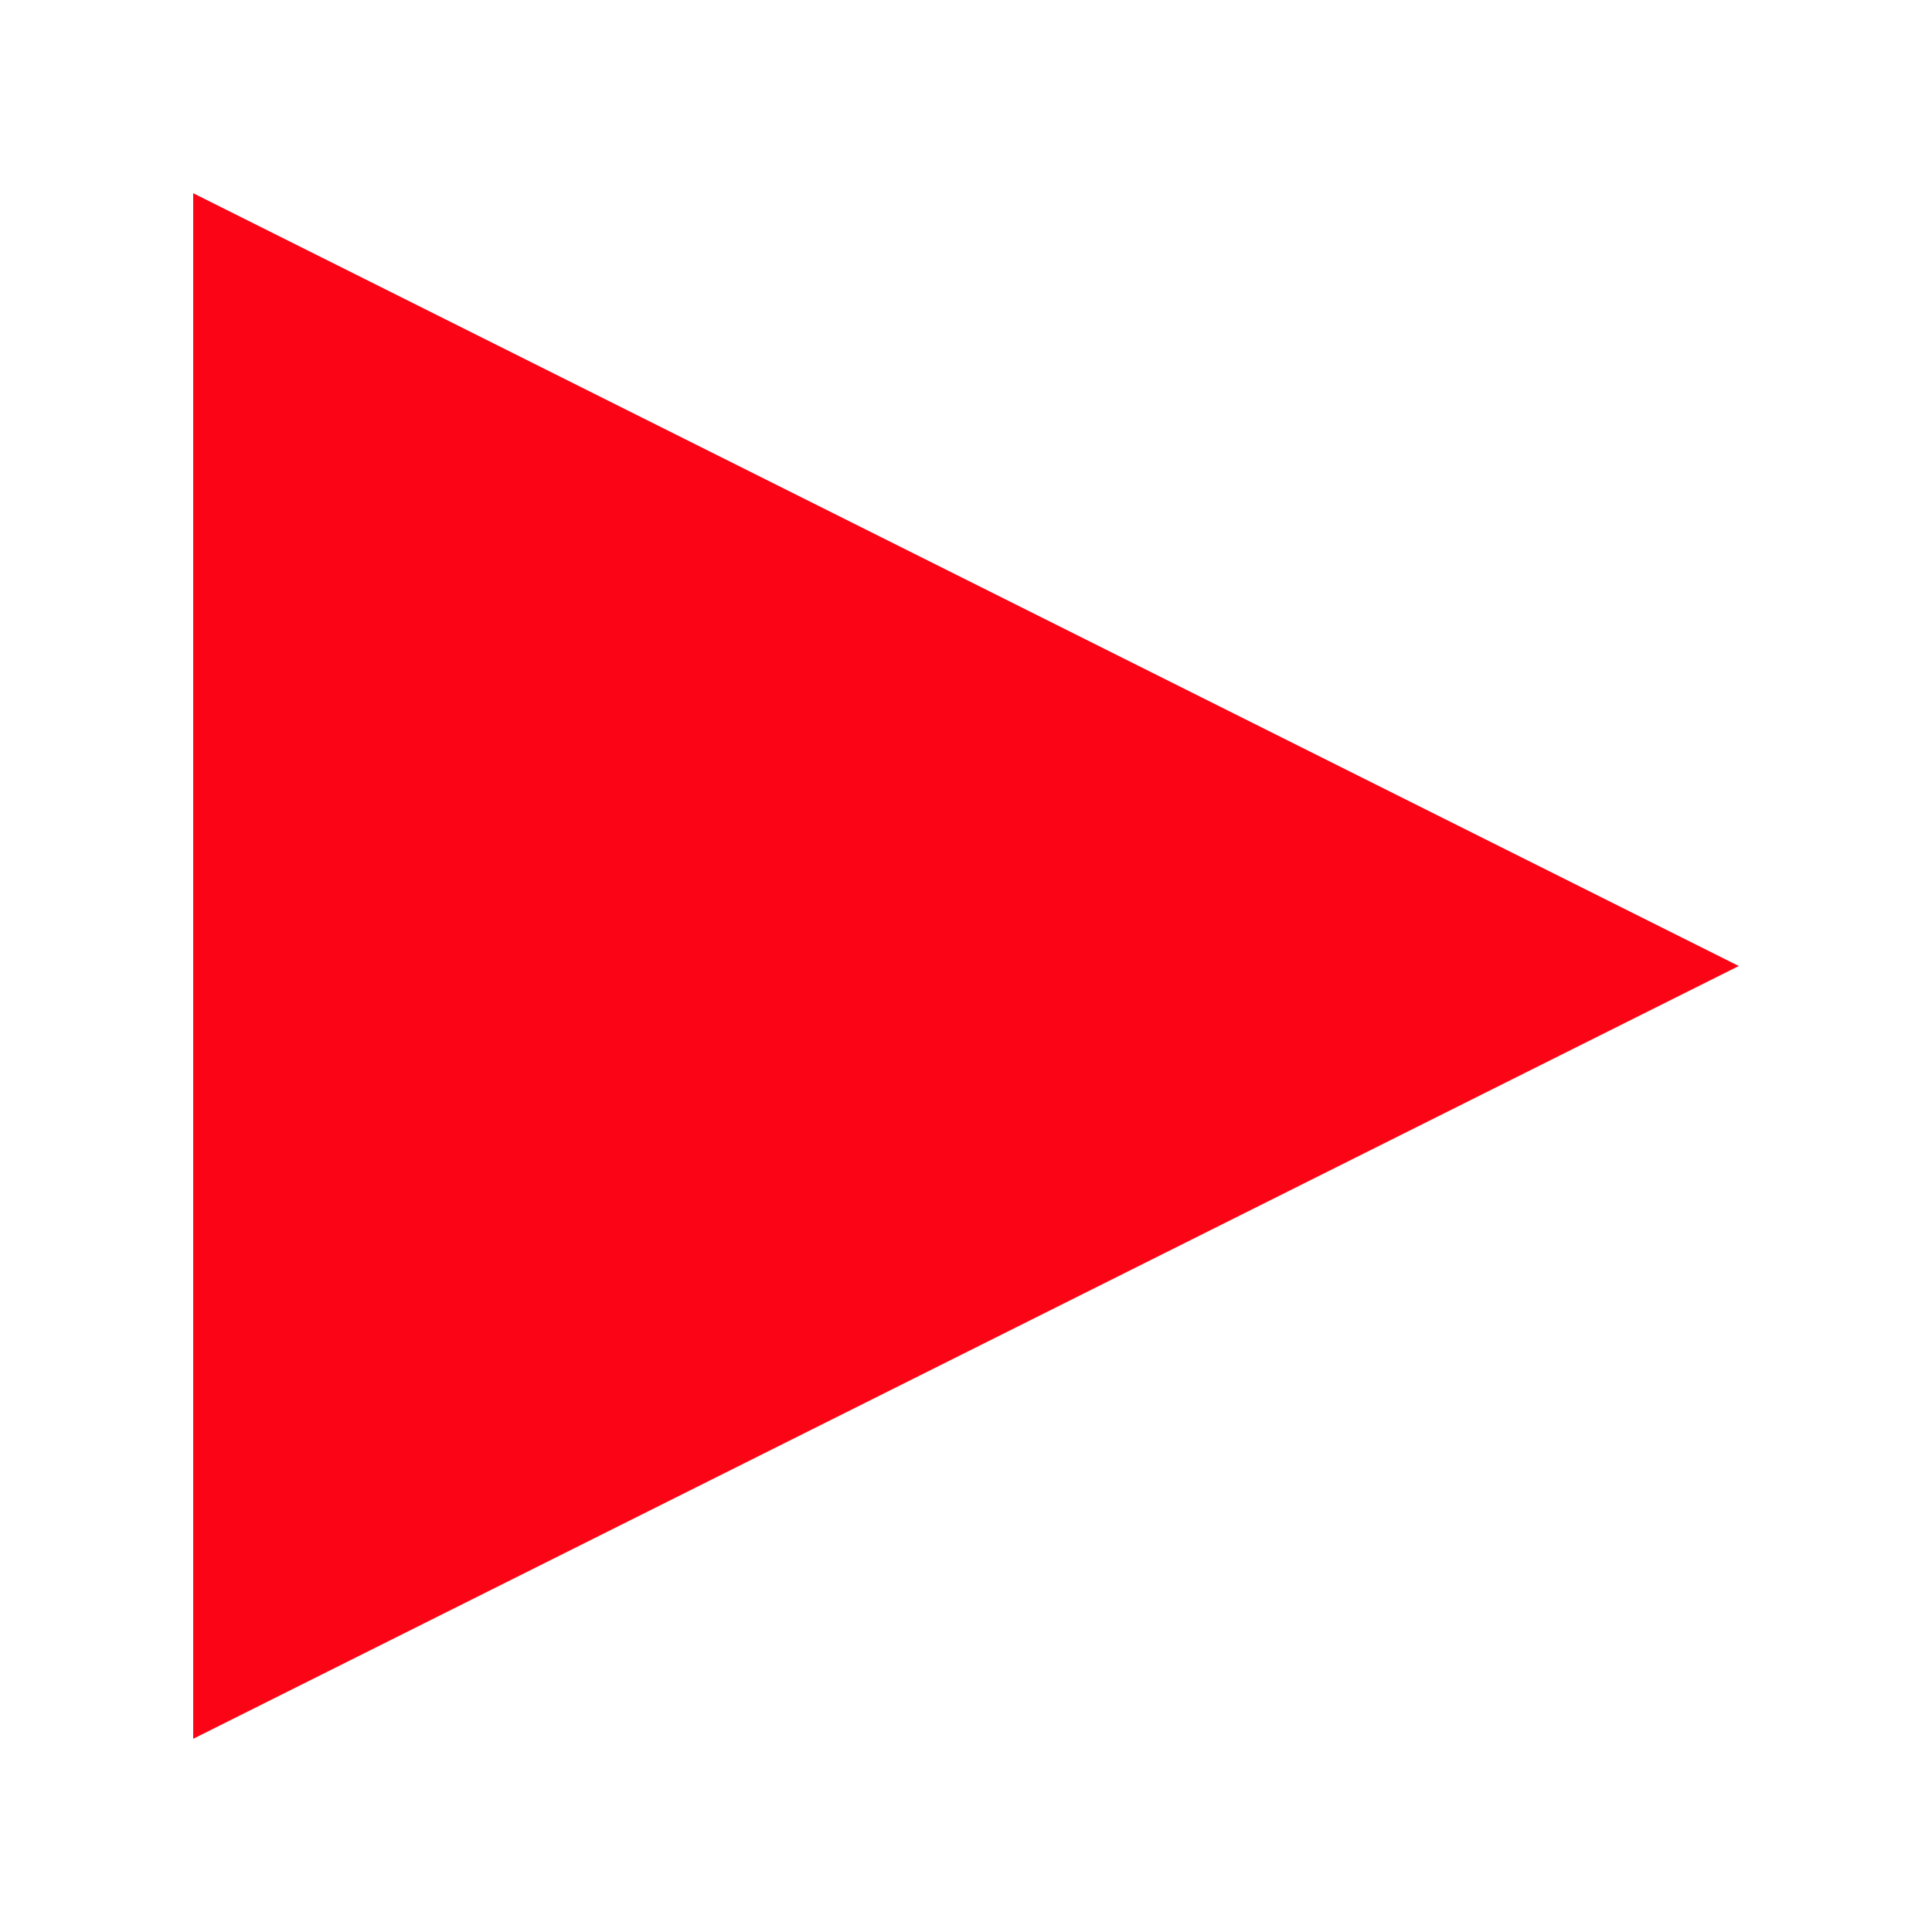
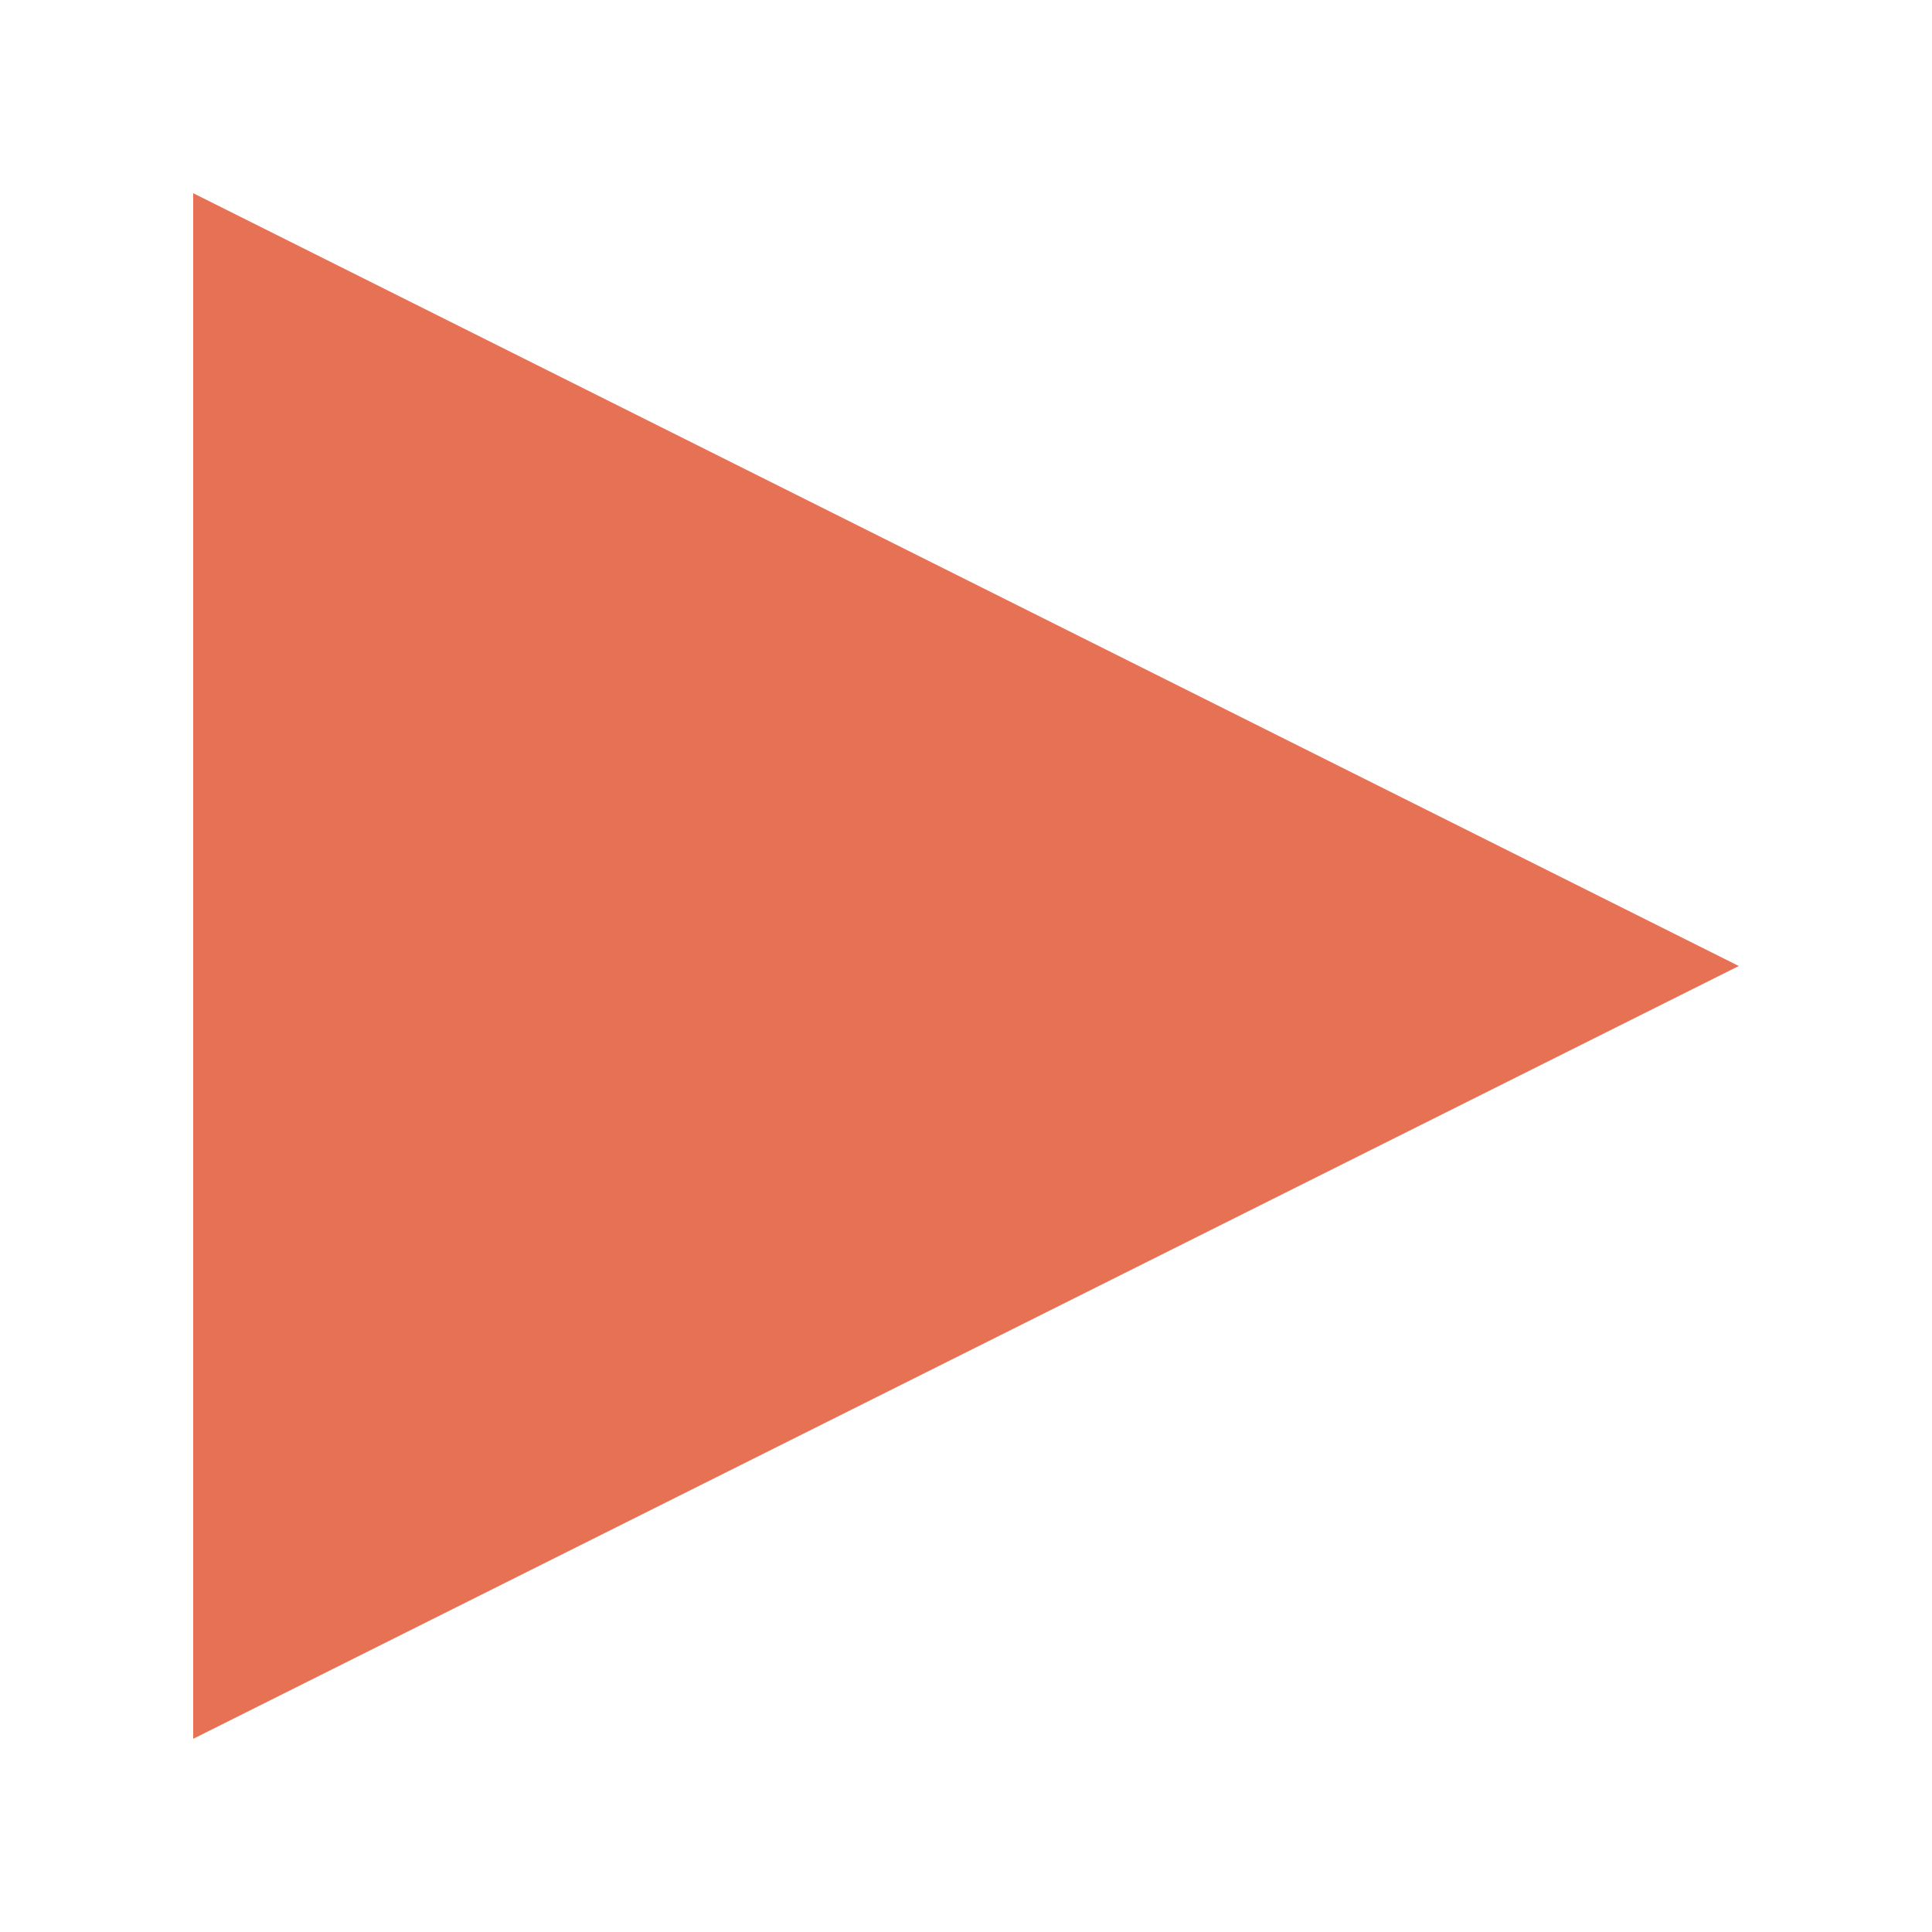
<svg xmlns="http://www.w3.org/2000/svg" width="100mm" height="100mm" viewBox="0 0 100 100" version="1.1" id="svg8">
  <style id="style833" />
  <defs id="defs2" />
  <g id="layer1">
-     <path style="opacity:0.981;fill:#fb0012;fill-opacity:1;stroke:#fefefe;stroke-width:0;stroke-linecap:round;stroke-linejoin:round" id="path835" d="M 209.51,36.835 14.63,231.715 -56.701,-34.496 Z" transform="matrix(0.3237582,-0.07512834,-0.08675074,-0.2803828,25.36486,76.06815)" />
+     <path style="opacity:0.981;fill:#e76f51;fill-opacity:1;stroke:#fefefe;stroke-width:0;stroke-linecap:round;stroke-linejoin:round" id="path835" d="M 209.51,36.835 14.63,231.715 -56.701,-34.496 Z" transform="matrix(0.3237582,-0.07512834,-0.08675074,-0.2803828,25.36486,76.06815)" />
  </g>
</svg>
